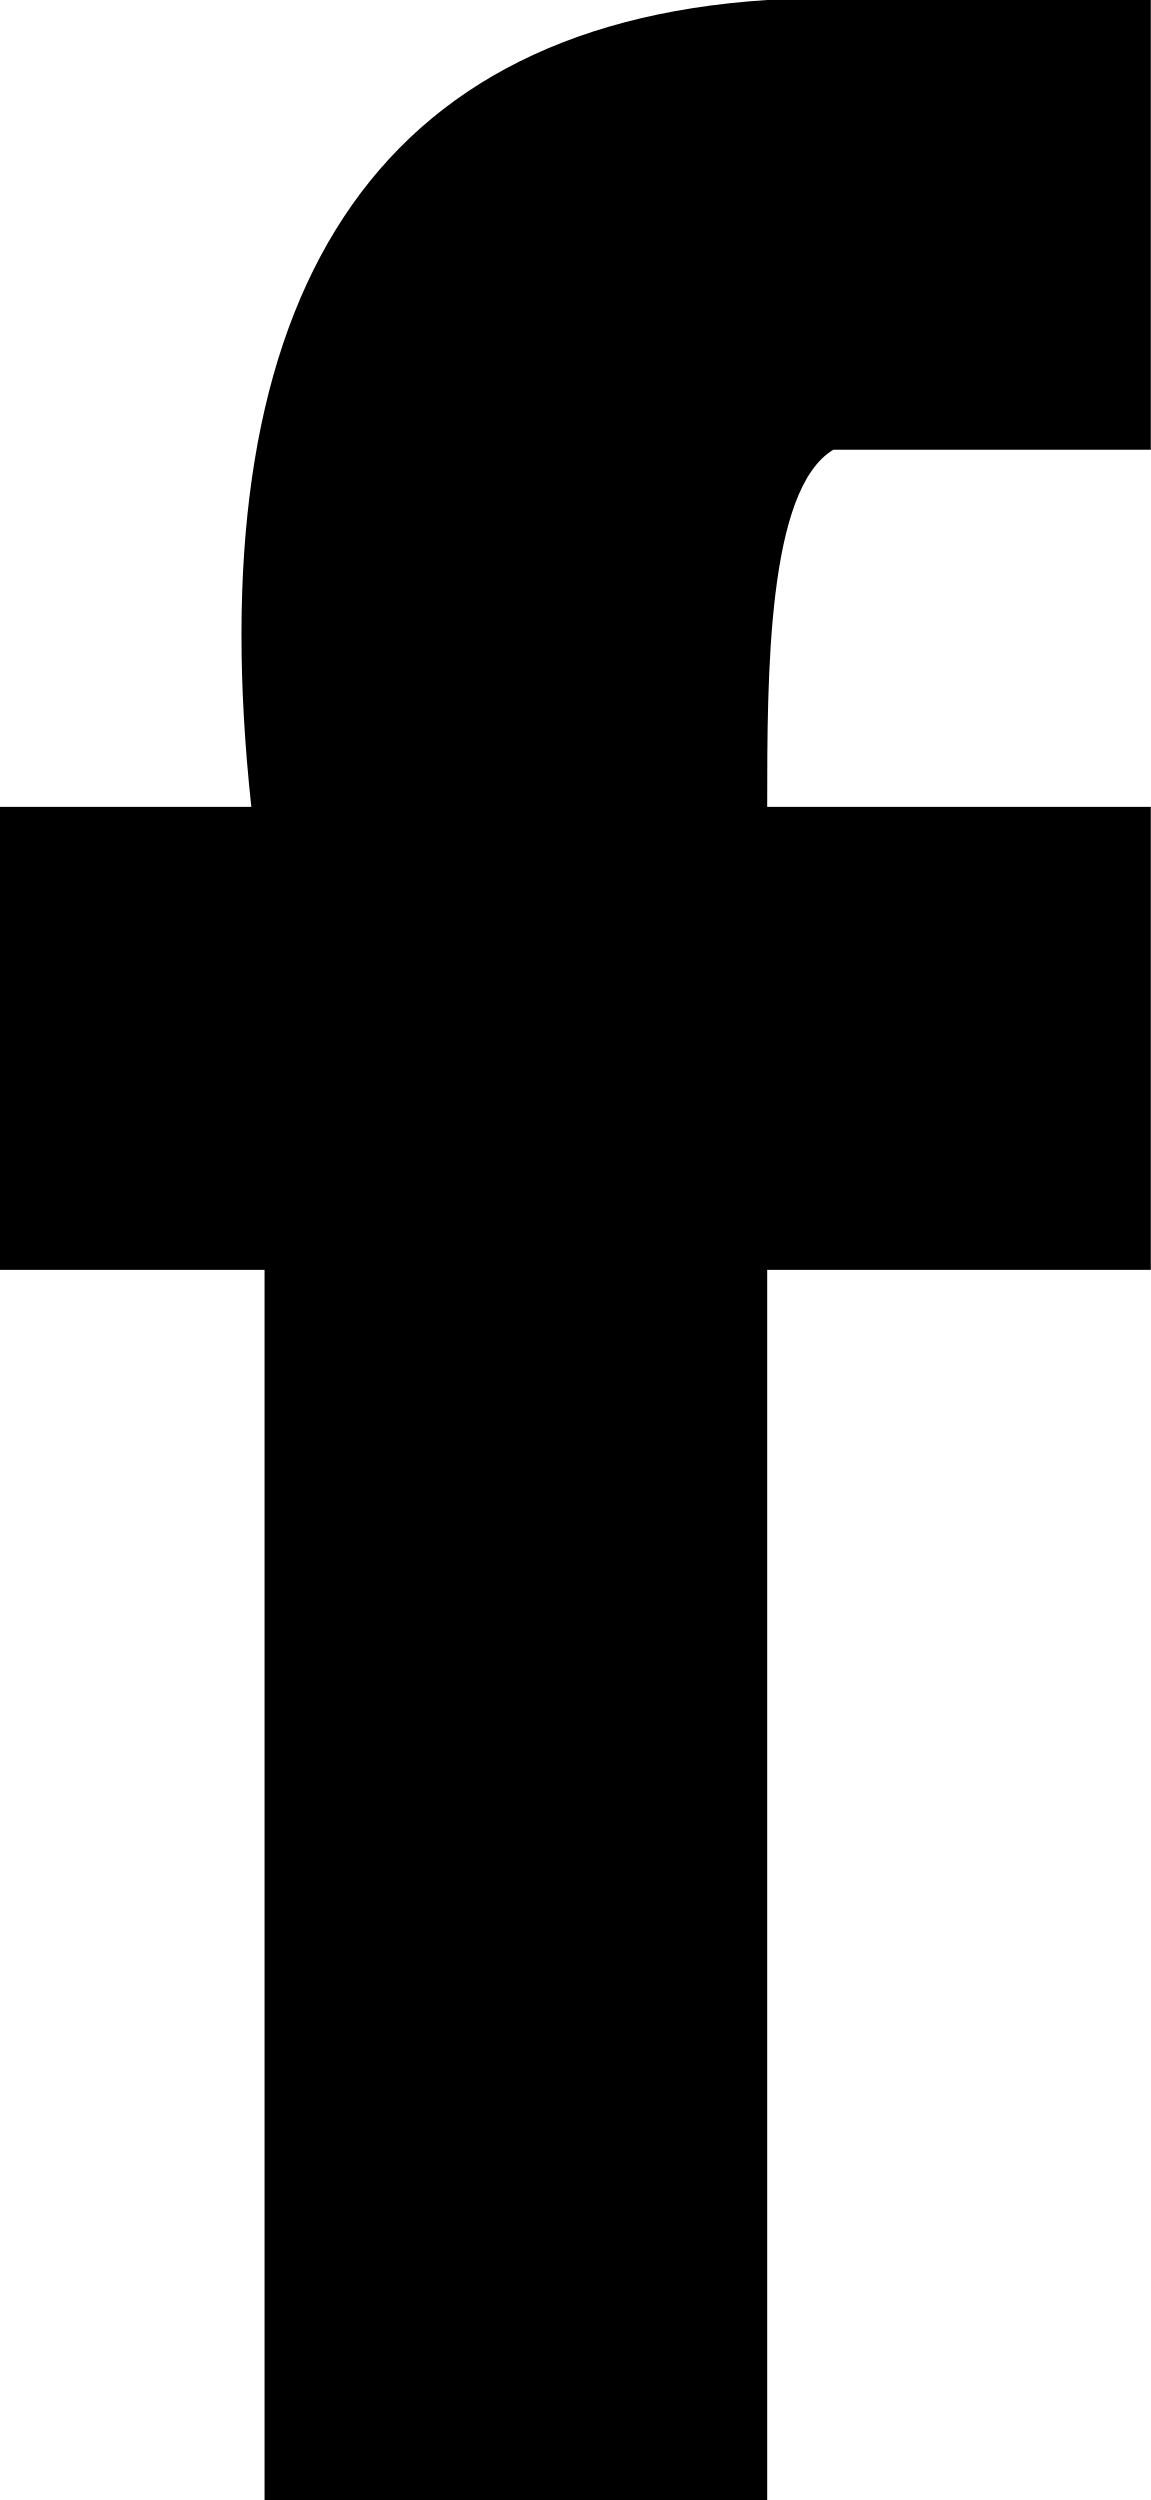
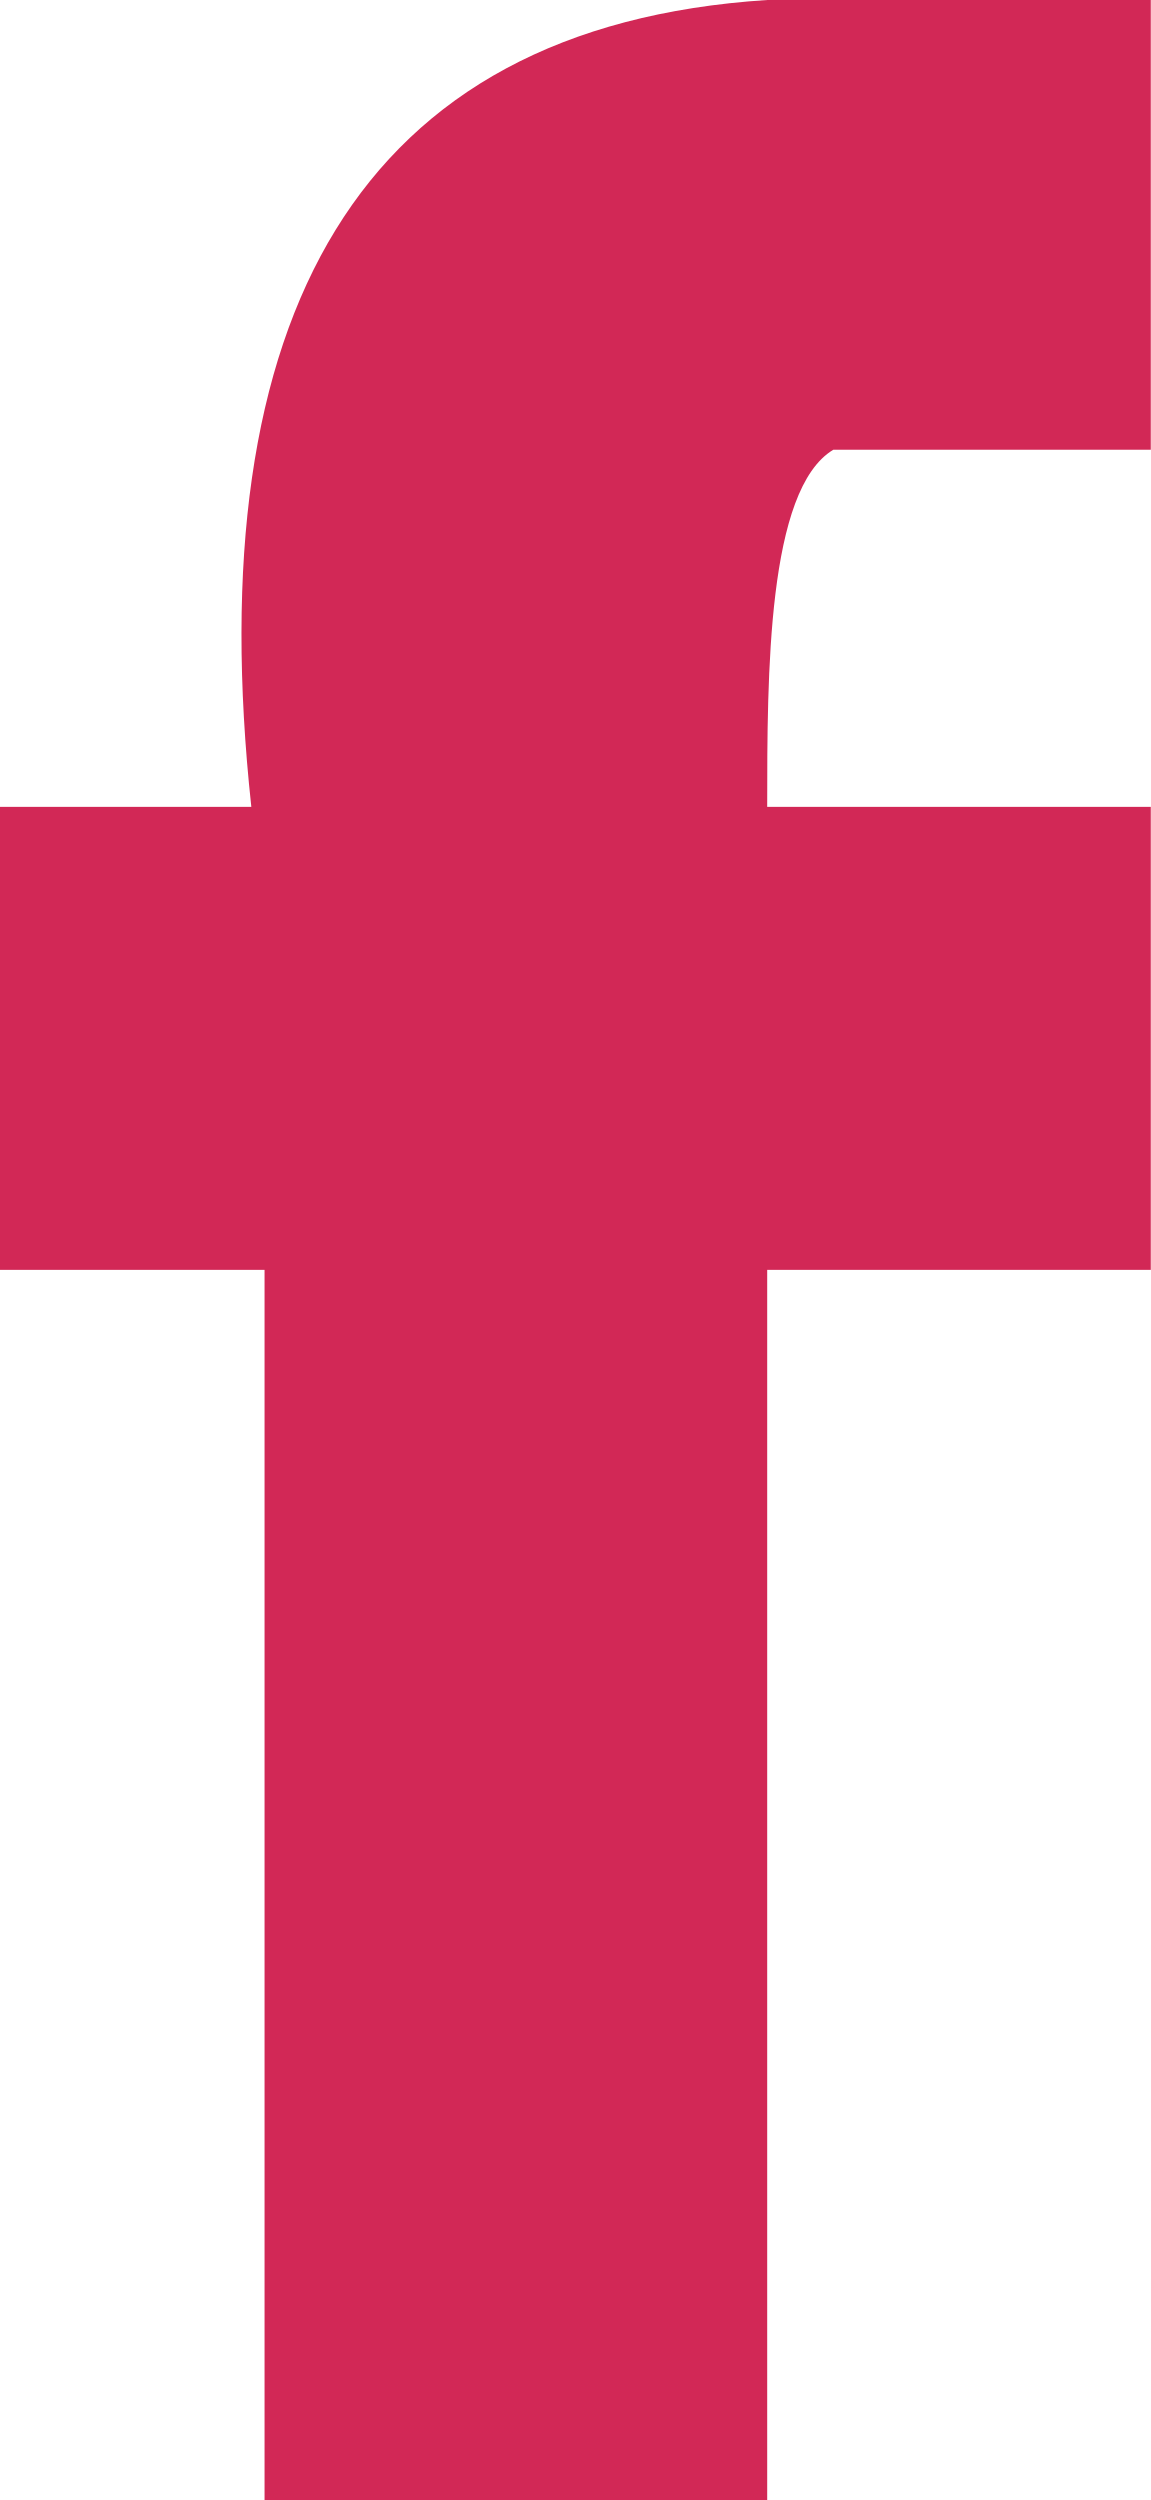
<svg xmlns="http://www.w3.org/2000/svg" version="1.1" id="Layer_1" x="0px" y="0px" viewBox="0 0 8.7 18.9" style="enable-background:new 0 0 8.7 18.9;" xml:space="preserve">
-   <path d="M6.3,3.4c0.8,0,1.6,0,2.4,0c0-1.1,0-2.2,0-3.4c-1,0-1.9,0-2.9,0C2.7,0.2,1.5,2.4,1.9,6.1H0v3.5h2c0,3.1,0,6.2,0,9.3  c1.3,0,2.6,0,3.8,0c0-3.1,0-6.2,0-9.3h2.9V6.1H5.8C5.8,5.1,5.8,3.7,6.3,3.4z" />
+   <path fill="#d22856" d="M6.3,3.4c0.8,0,1.6,0,2.4,0c0-1.1,0-2.2,0-3.4c-1,0-1.9,0-2.9,0C2.7,0.2,1.5,2.4,1.9,6.1H0v3.5h2c0,3.1,0,6.2,0,9.3  c1.3,0,2.6,0,3.8,0c0-3.1,0-6.2,0-9.3h2.9V6.1H5.8C5.8,5.1,5.8,3.7,6.3,3.4z" />
</svg>
